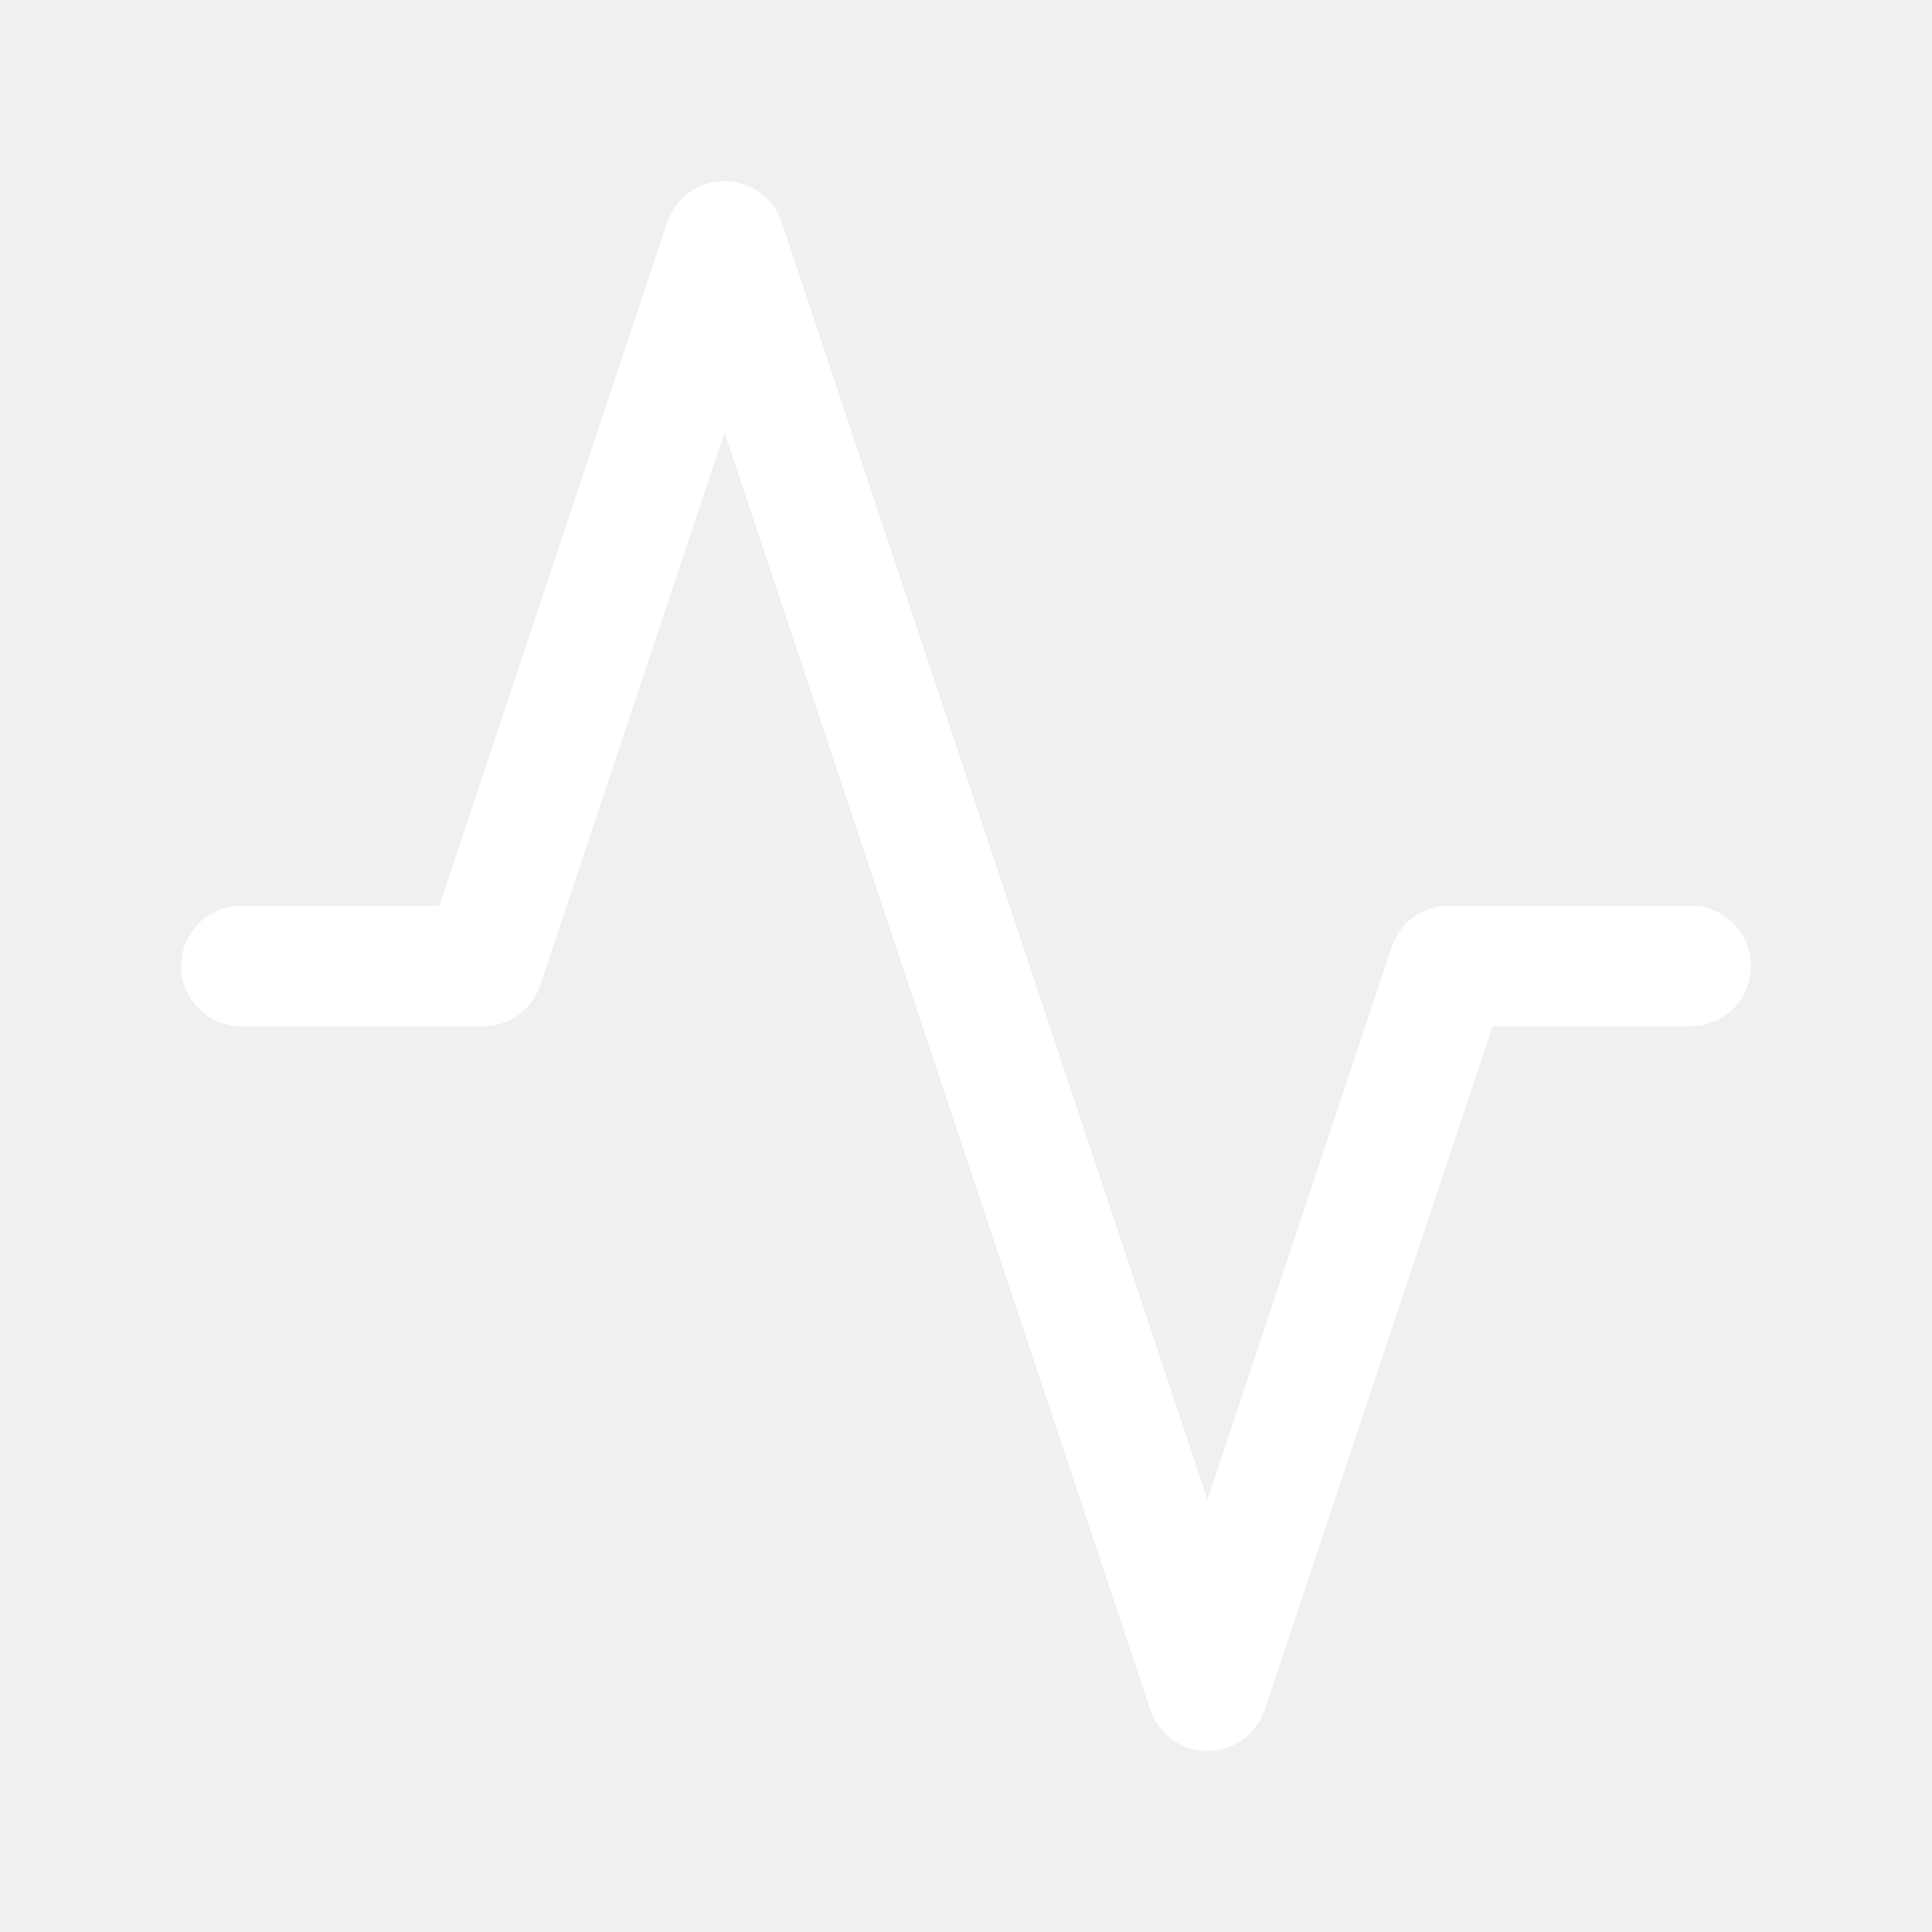
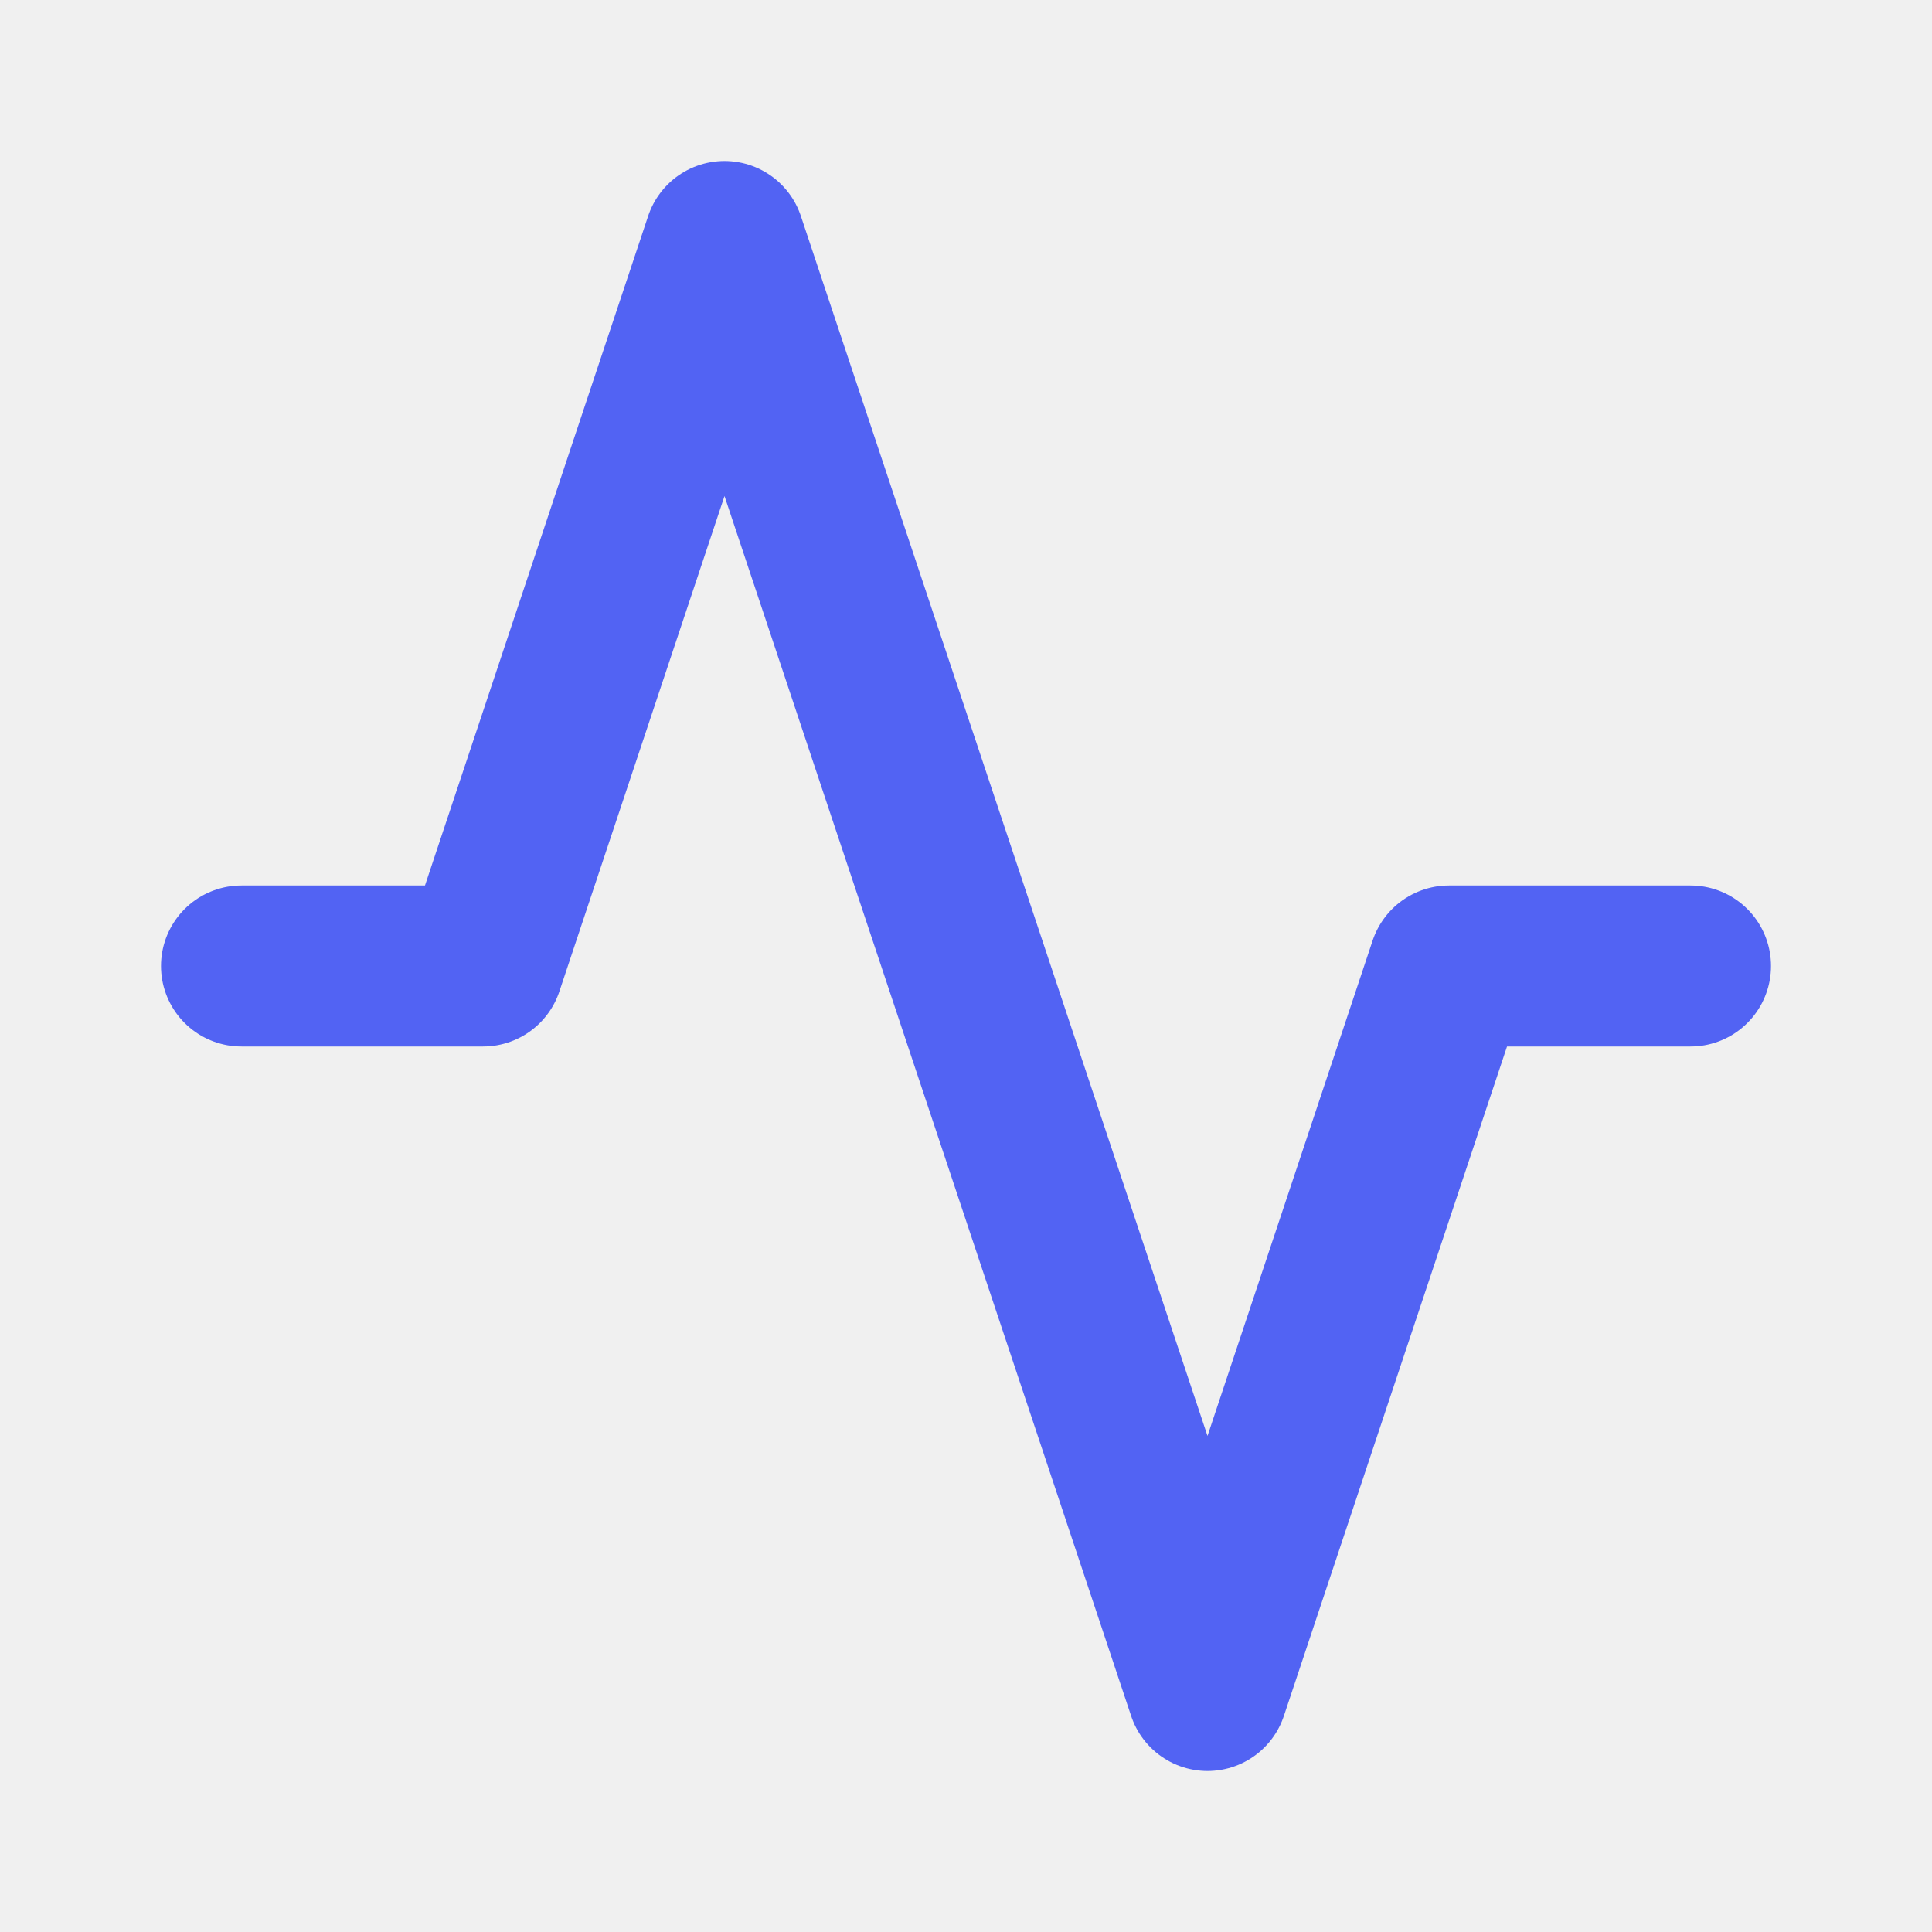
- <svg xmlns="http://www.w3.org/2000/svg" width="24" height="24" viewBox="0 0 24 24" fill="none">
-   <path d="M3 12H6L9 3L15 21L18 12H21" stroke="white" stroke-width="1.5" stroke-linecap="round" stroke-linejoin="round" />
+ <svg xmlns="http://www.w3.org/2000/svg" width="12" height="12" viewBox="0 0 12 12" fill="none">
+   <path d="M1.5 6H3L4.5 1.5L7.5 10.5L9 6H10.5" stroke="#5263F3" stroke-linecap="round" stroke-linejoin="round" />
</svg>
